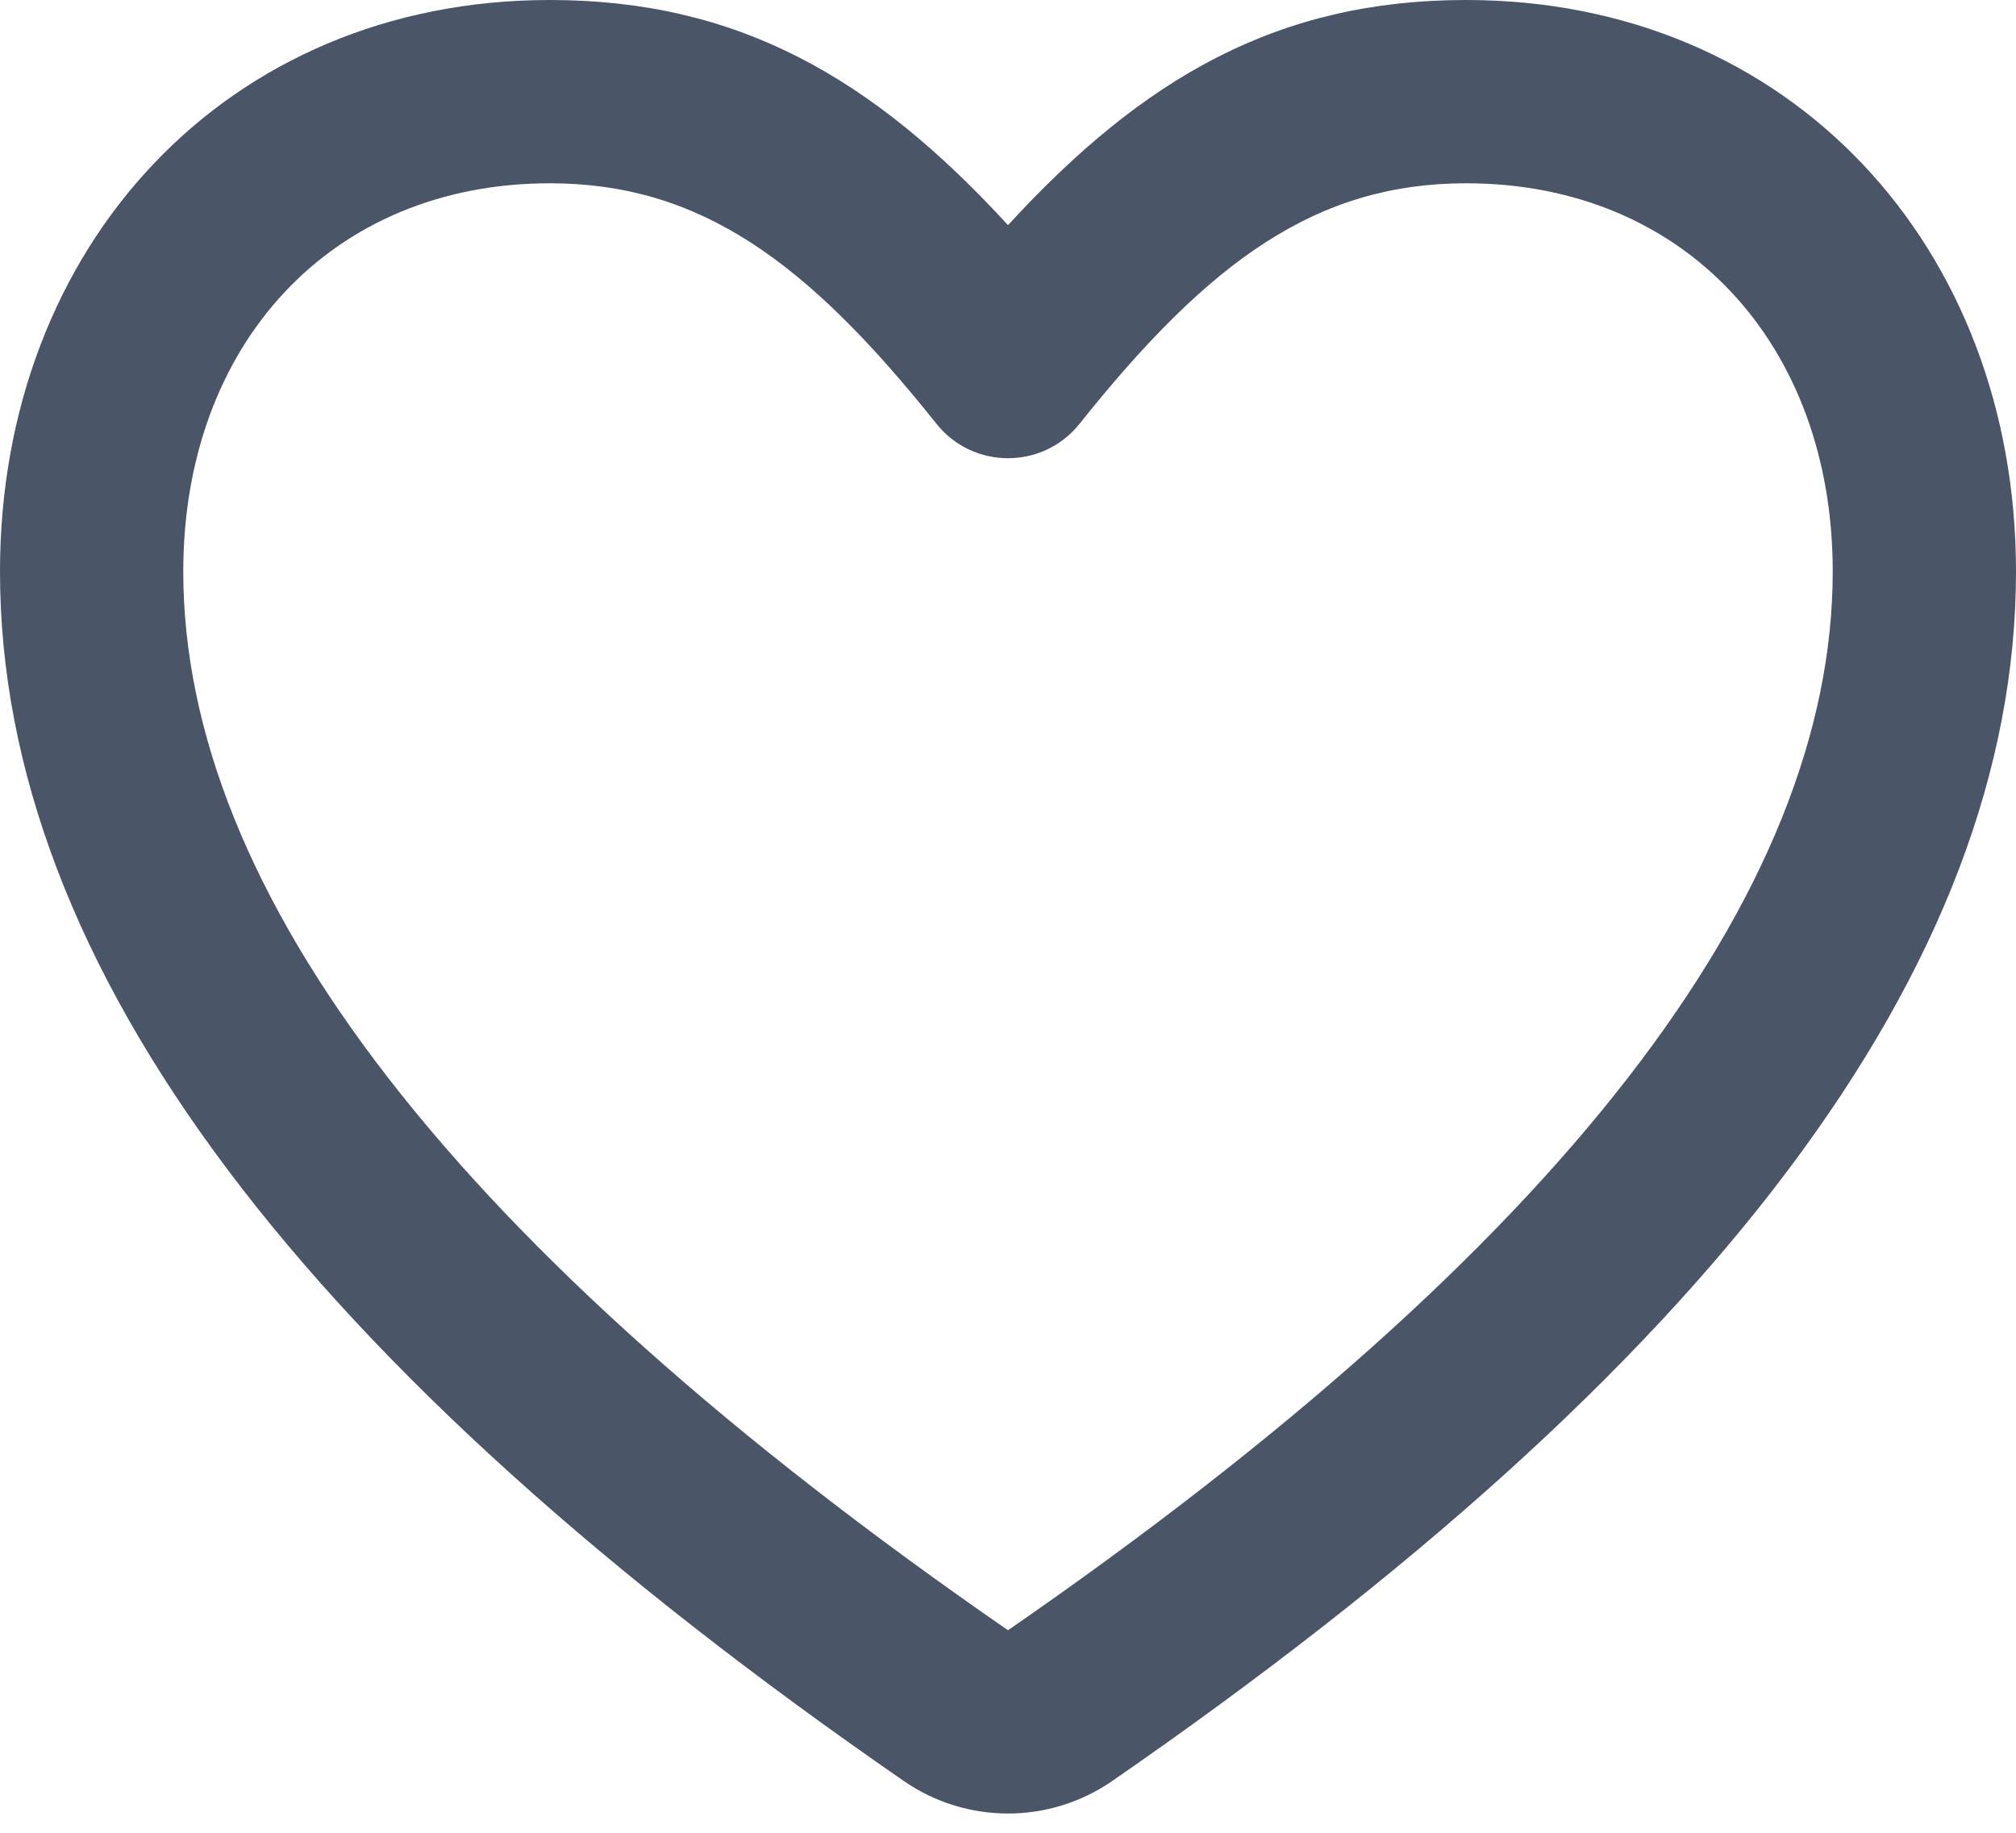
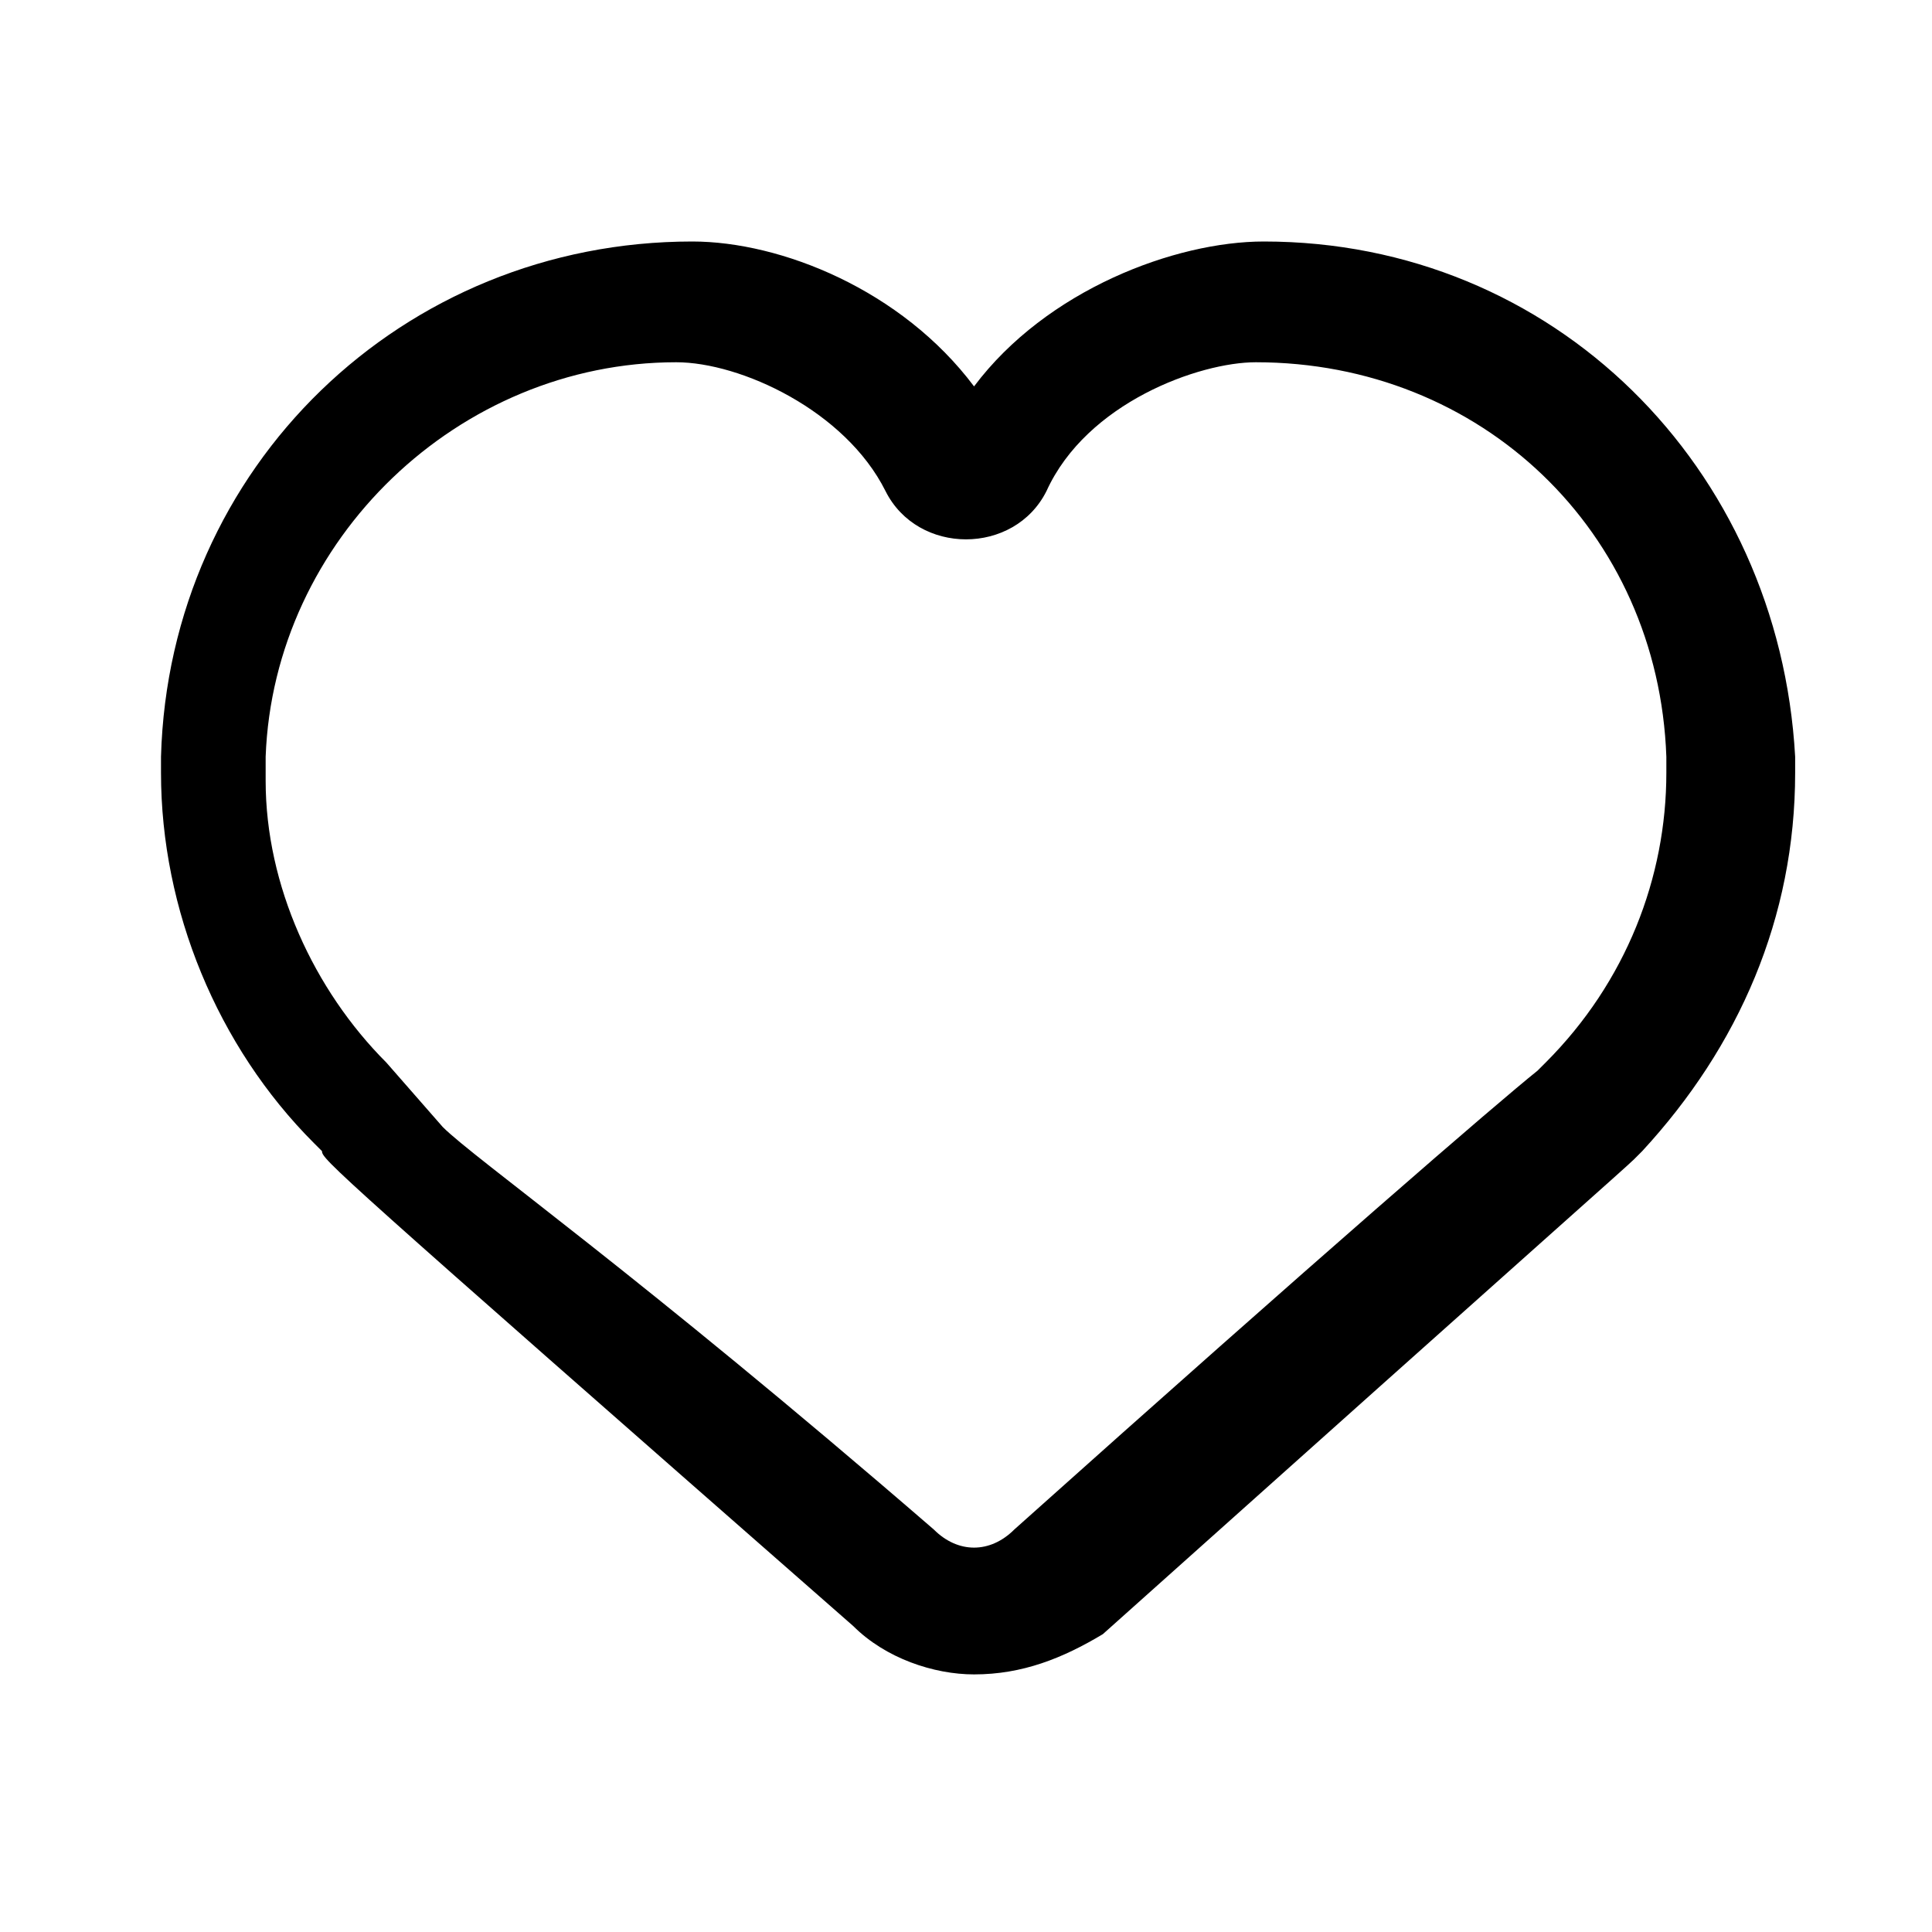
- <svg xmlns="http://www.w3.org/2000/svg" width="22" height="20" viewBox="0 0 22 20" fill="none">
-   <path d="M11 2.457C12.48 0.843 13.951 0 16 0C19.535 0 22 2.695 22 6.236C22 10.55 18.668 14.923 12.137 19.435C11.453 19.908 10.547 19.908 9.863 19.435C3.332 14.923 0 10.55 0 6.236C0 2.695 2.464 0 6 0C8.049 0 9.52 0.843 11 2.457ZM10.218 4.623C8.8 2.844 7.632 2 6 2C3.611 2 2 3.762 2 6.236C2 9.735 4.955 13.613 11 17.79C17.045 13.613 20 9.735 20 6.236C20 3.762 18.389 2 16 2C14.368 2 13.2 2.844 11.782 4.623C11.382 5.126 10.618 5.126 10.218 4.623Z" fill="#4B5568" />
+ <svg xmlns="http://www.w3.org/2000/svg" width="24" height="24" viewBox="0 0 24 24" fill="none">
+   <path d="M12.1 20.8C11.6 20.8 11 20.6 10.6 20.2C4.1 14.5 4 14.4 4 14.3L3.9 14.2C2.7 13 2 11.3 2 9.6V9.4C2.1 5.8 5 3 8.6 3C9.7 3 11.2 3.6 12.1 4.8C13 3.6 14.6 3 15.7 3C19.3 3 22.1 5.8 22.3 9.4V9.6C22.3 11.4 21.6 13 20.4 14.3L20.3 14.4C20.2 14.5 19.4 15.2 13.7 20.3C13.2 20.6 12.7 20.8 12.1 20.8ZM5.5 14C5.9 14.4 7.9 15.8 11.6 19C11.9 19.3 12.3 19.3 12.6 19C16.4 15.6 18.6 13.7 19.1 13.3L19.2 13.2C20.2 12.2 20.7 10.9 20.7 9.6V9.4C20.6 6.6 18.4 4.5 15.6 4.5C14.9 4.5 13.5 5 13 6.1C12.8 6.5 12.4 6.7 12 6.7C11.6 6.7 11.2 6.5 11 6.1C10.5 5.1 9.2 4.5 8.4 4.5C5.7 4.5 3.4 6.7 3.3 9.4V9.7C3.3 11 3.9 12.3 4.8 13.2L5.5 14Z" fill="black" />
</svg>
